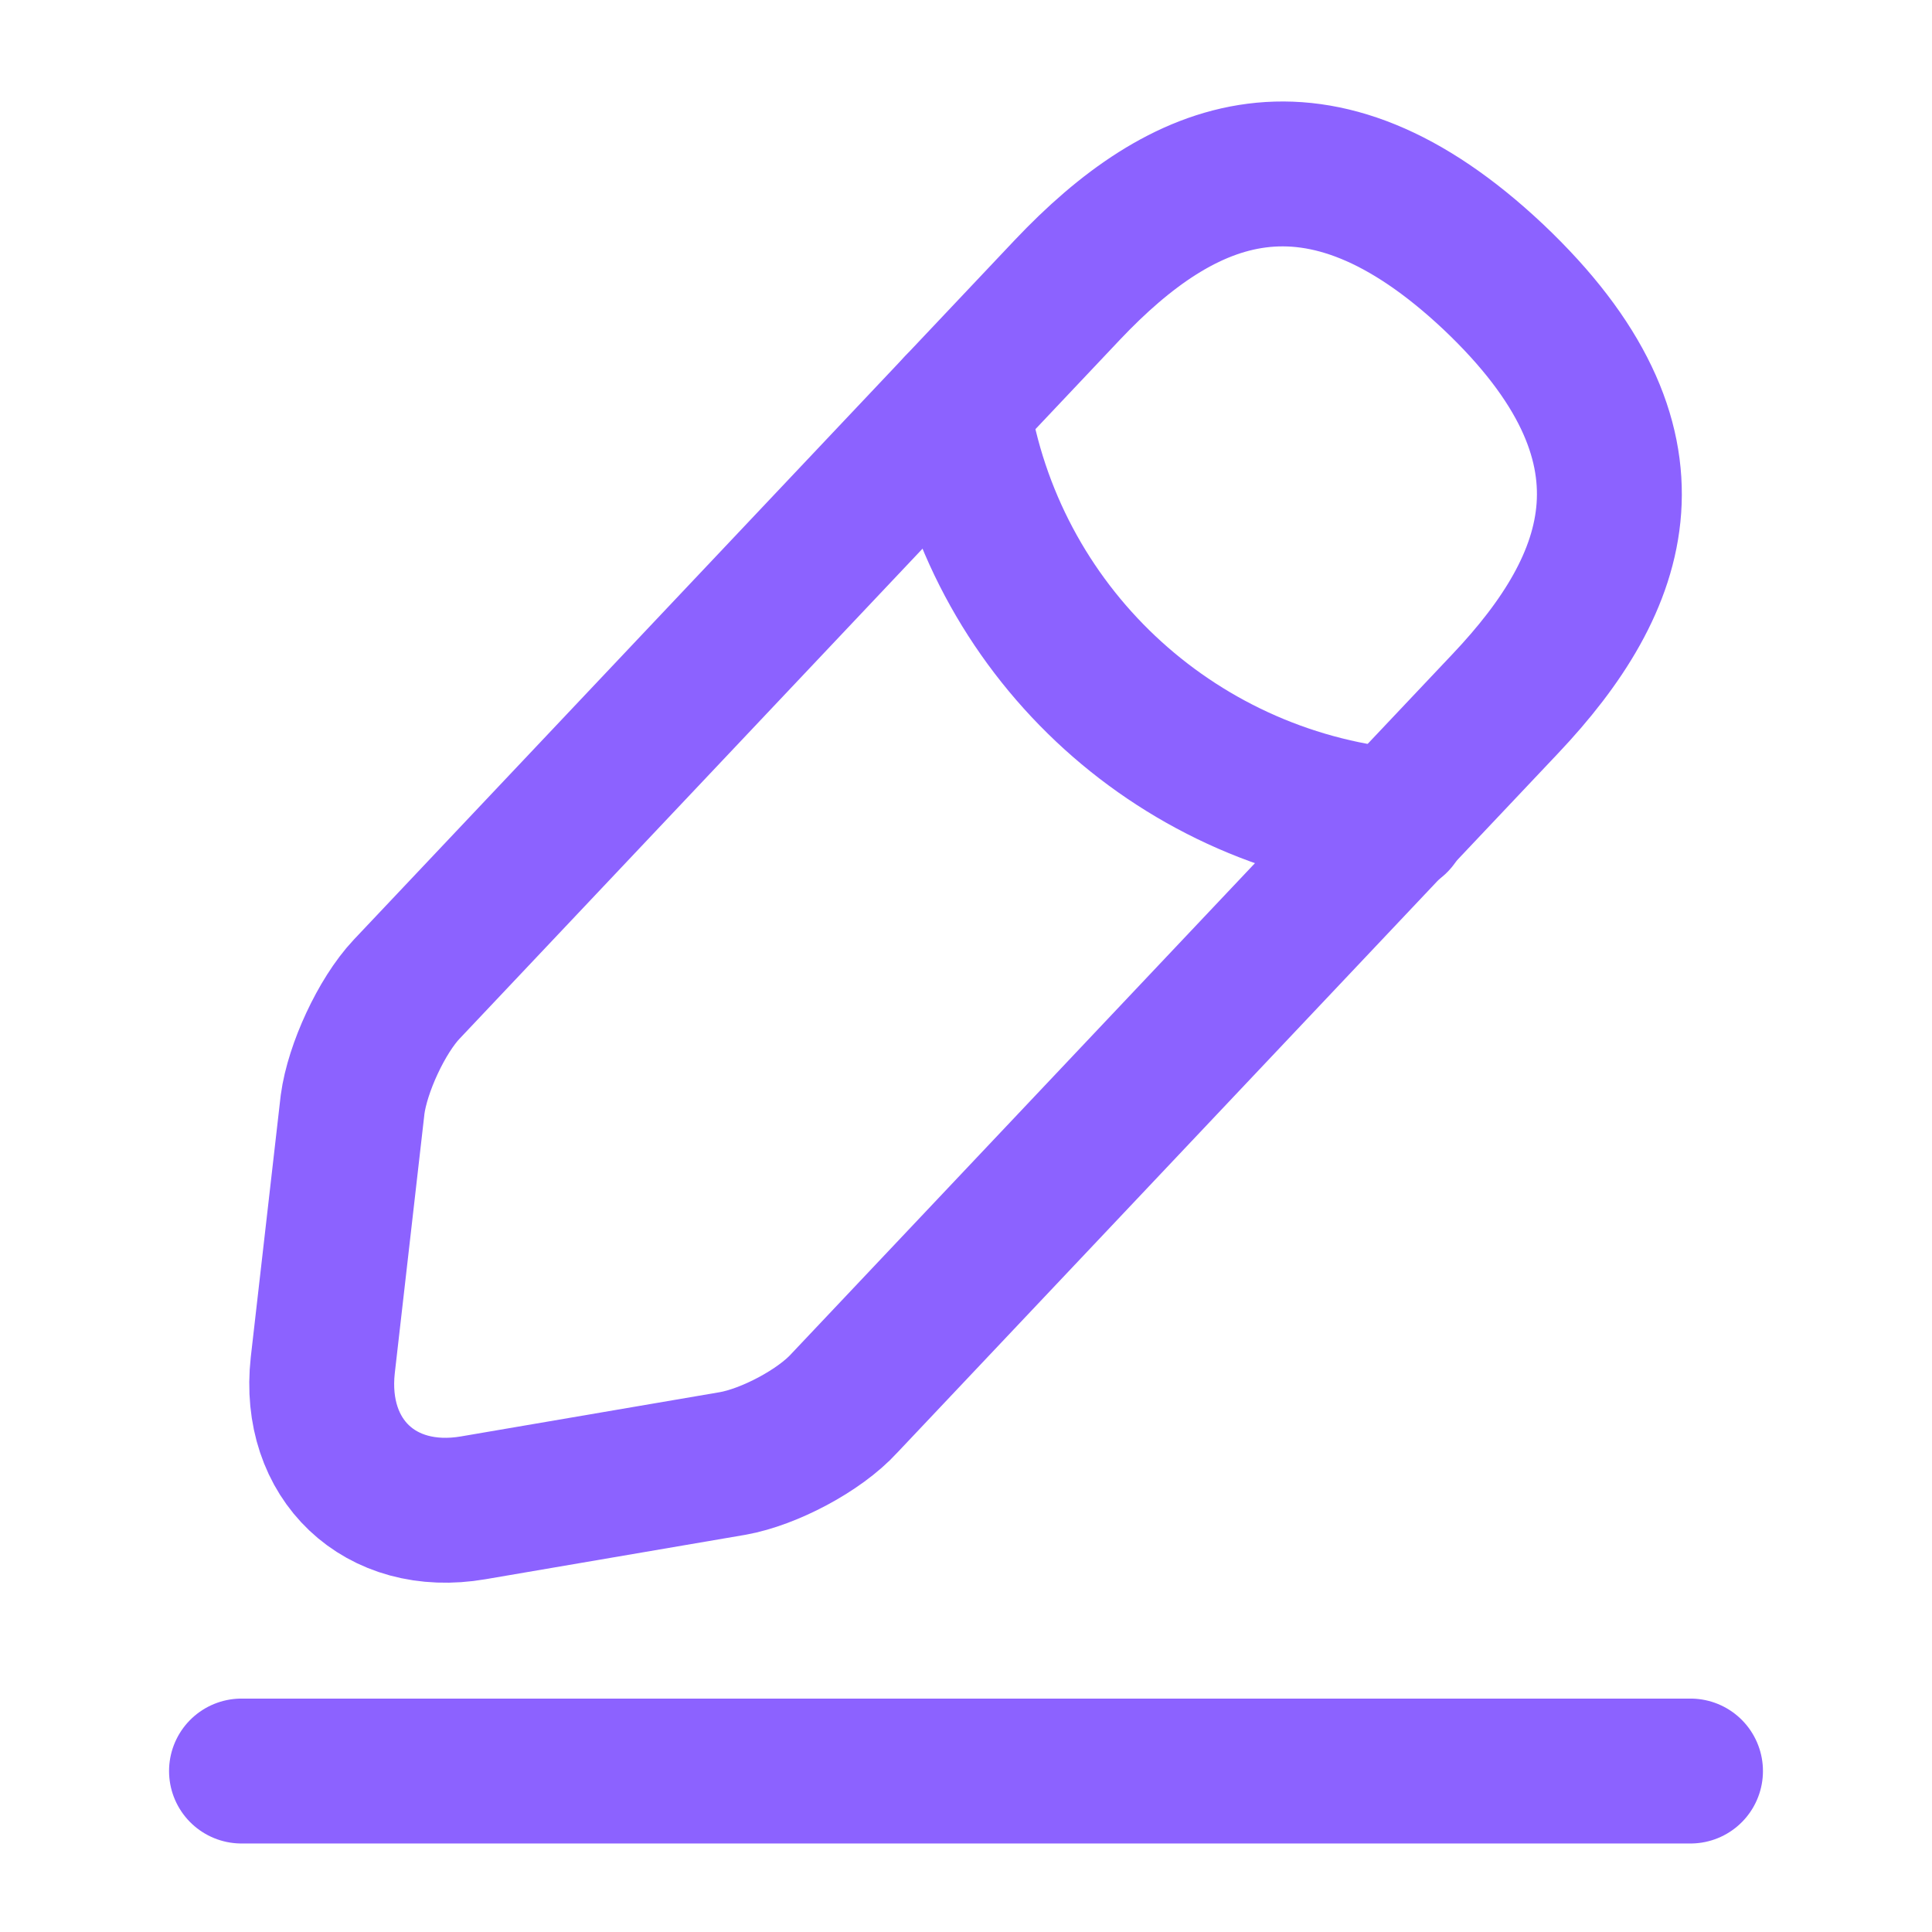
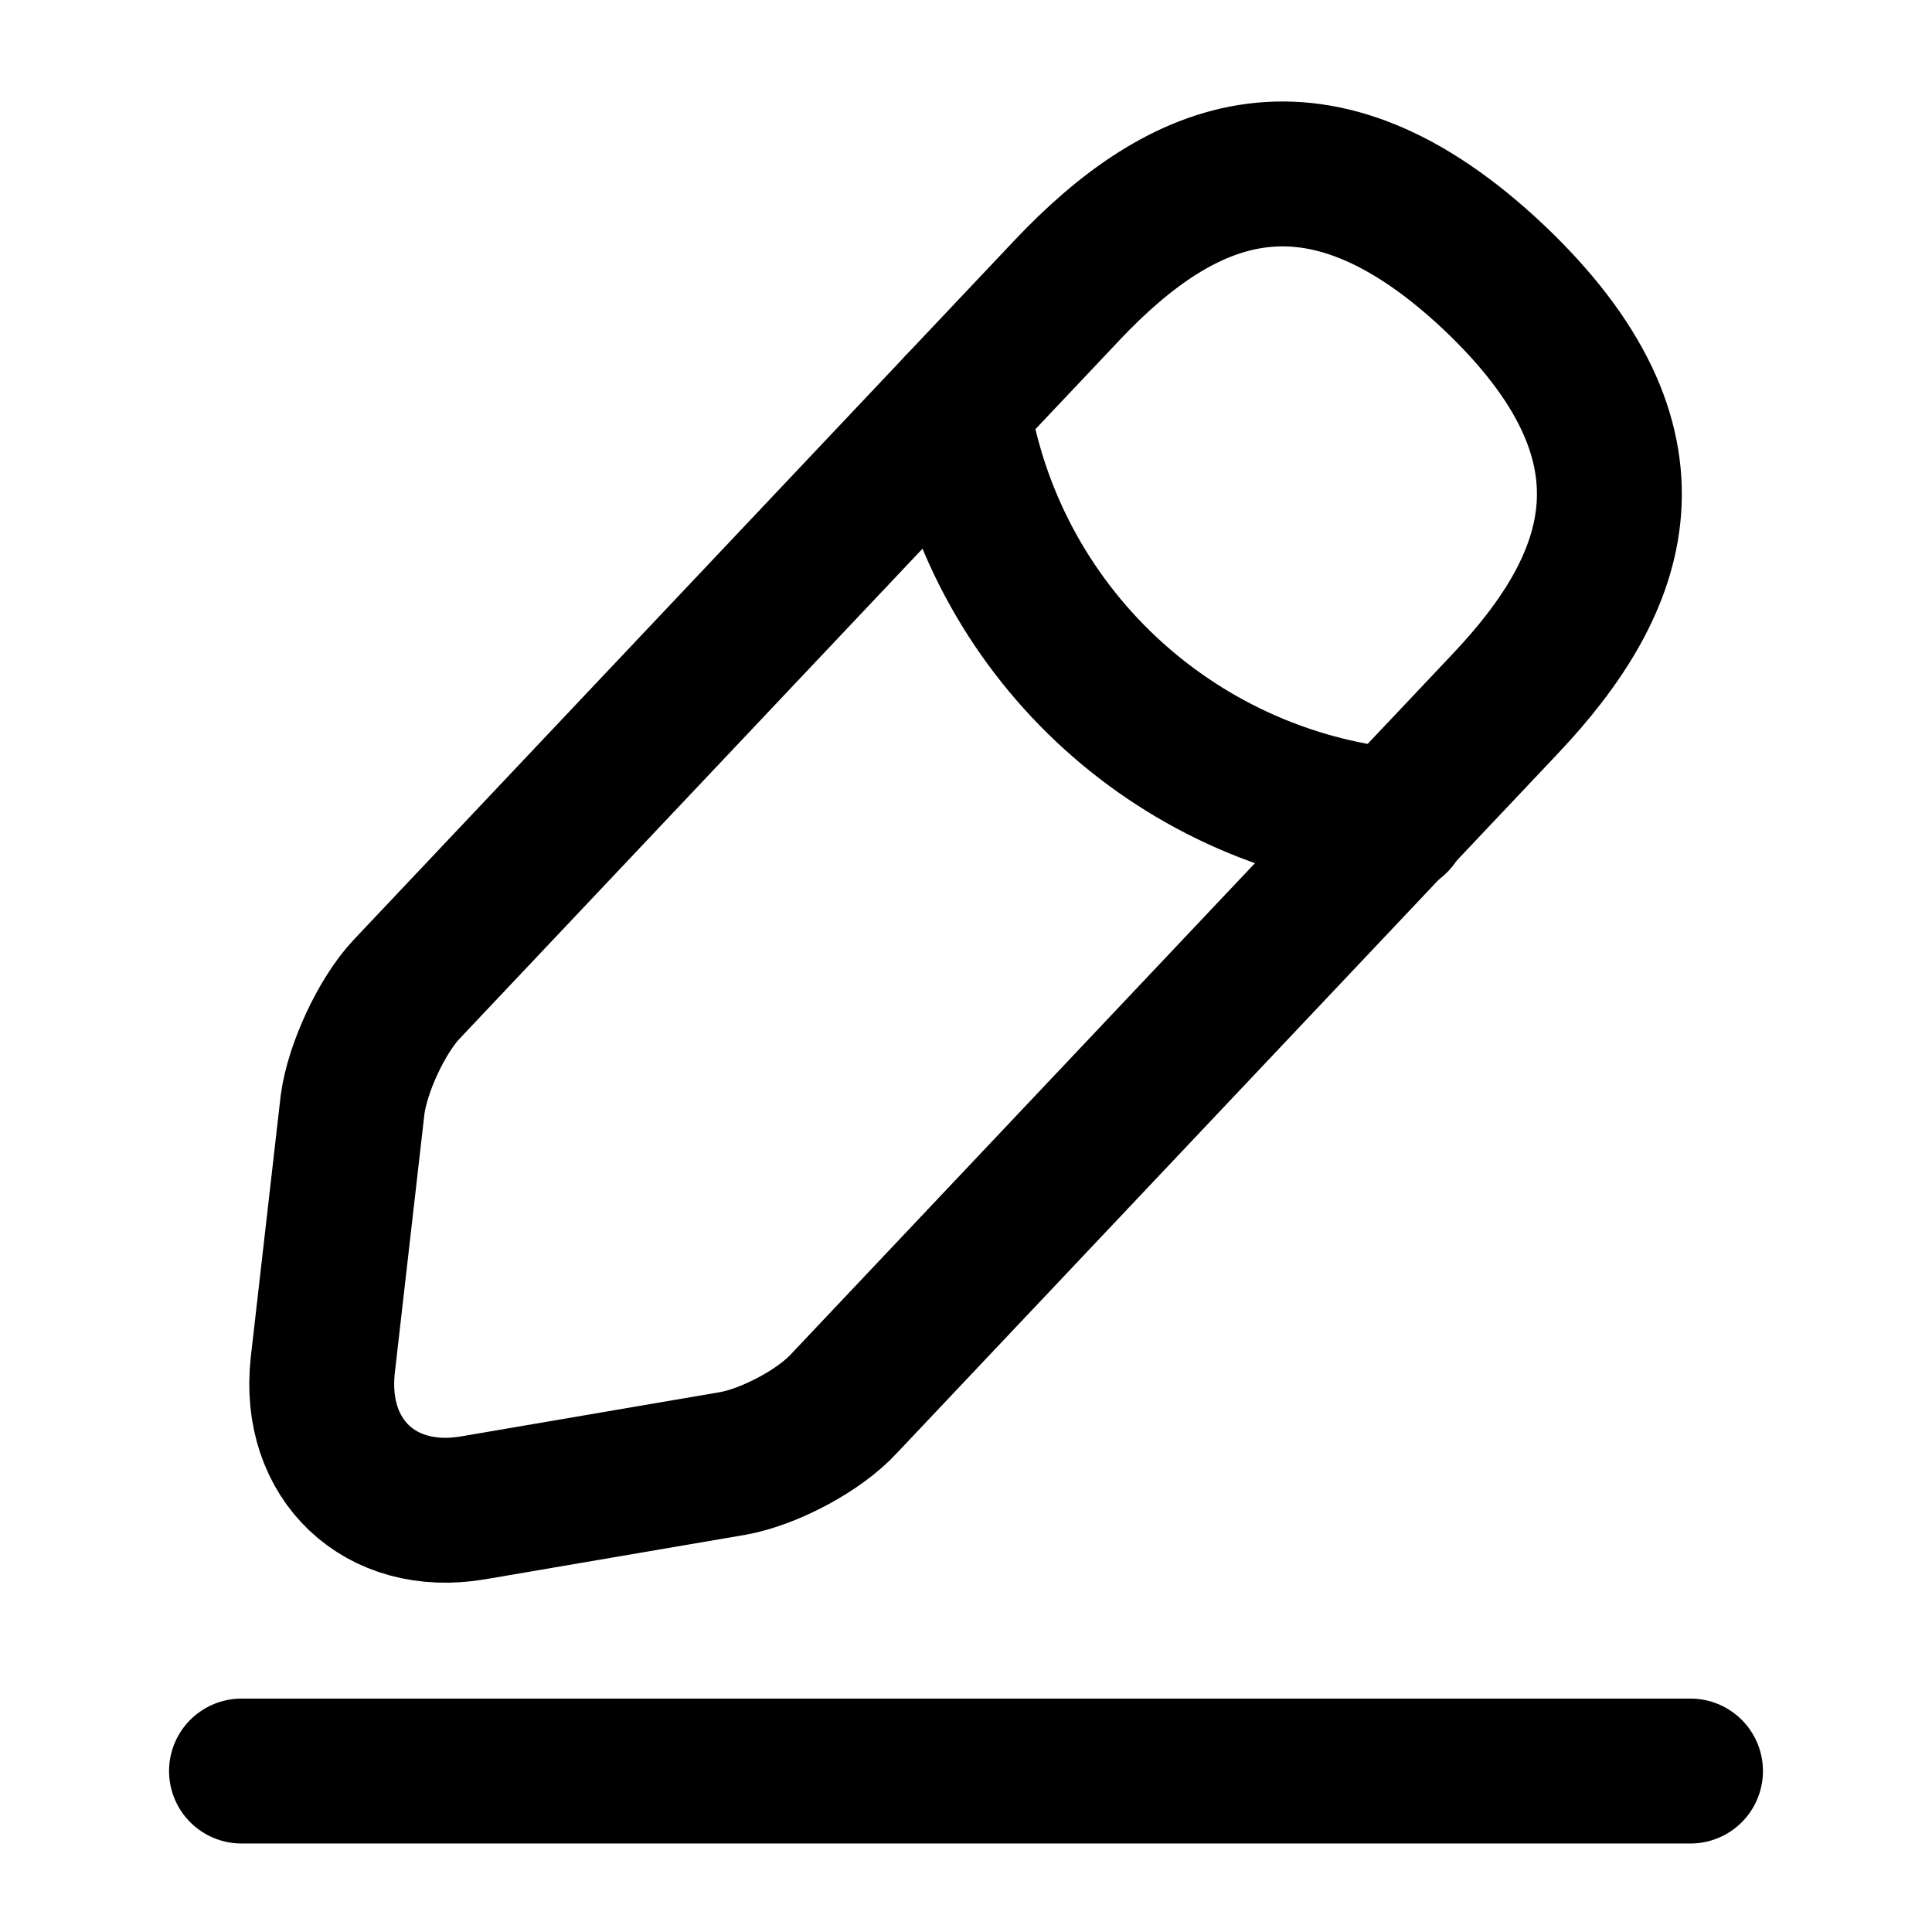
<svg xmlns="http://www.w3.org/2000/svg" viewBox="0 0 16 16" fill="none">
-   <path d="M8.84 2.4L3.367 8.193C3.16 8.413 2.96 8.847 2.92 9.147L2.673 11.307C2.587 12.087 3.147 12.62 3.92 12.487L6.067 12.12C6.367 12.067 6.787 11.847 6.993 11.62L12.467 5.827C13.413 4.827 13.84 3.687 12.367 2.293C10.9 0.913 9.787 1.4 8.84 2.4Z" stroke="#8C62FF" stroke-width="1.2" stroke-miterlimit="10" stroke-linecap="round" stroke-linejoin="round" />
-   <path d="M7.927 3.367C8.213 5.207 9.707 6.613 11.56 6.8" stroke="#8C62FF" stroke-width="1.2" stroke-miterlimit="10" stroke-linecap="round" stroke-linejoin="round" />
-   <path d="M2 14.667H14" stroke="#8C62FF" stroke-width="1.2" stroke-miterlimit="10" stroke-linecap="round" stroke-linejoin="round" />
+   <path d="M8.84 2.4L3.367 8.193C3.16 8.413 2.96 8.847 2.92 9.147L2.673 11.307C2.587 12.087 3.147 12.62 3.92 12.487L6.067 12.12C6.367 12.067 6.787 11.847 6.993 11.62L12.467 5.827C13.413 4.827 13.84 3.687 12.367 2.293C10.9 0.913 9.787 1.4 8.84 2.4Z" stroke="currentColor" stroke-width="1.2" stroke-miterlimit="10" stroke-linecap="round" stroke-linejoin="round" />
+   <path d="M7.927 3.367C8.213 5.207 9.707 6.613 11.56 6.8" stroke="currentColor" stroke-width="1.2" stroke-miterlimit="10" stroke-linecap="round" stroke-linejoin="round" />
+   <path d="M2 14.667H14" stroke="currentColor" stroke-width="1.2" stroke-miterlimit="10" stroke-linecap="round" stroke-linejoin="round" />
</svg>
